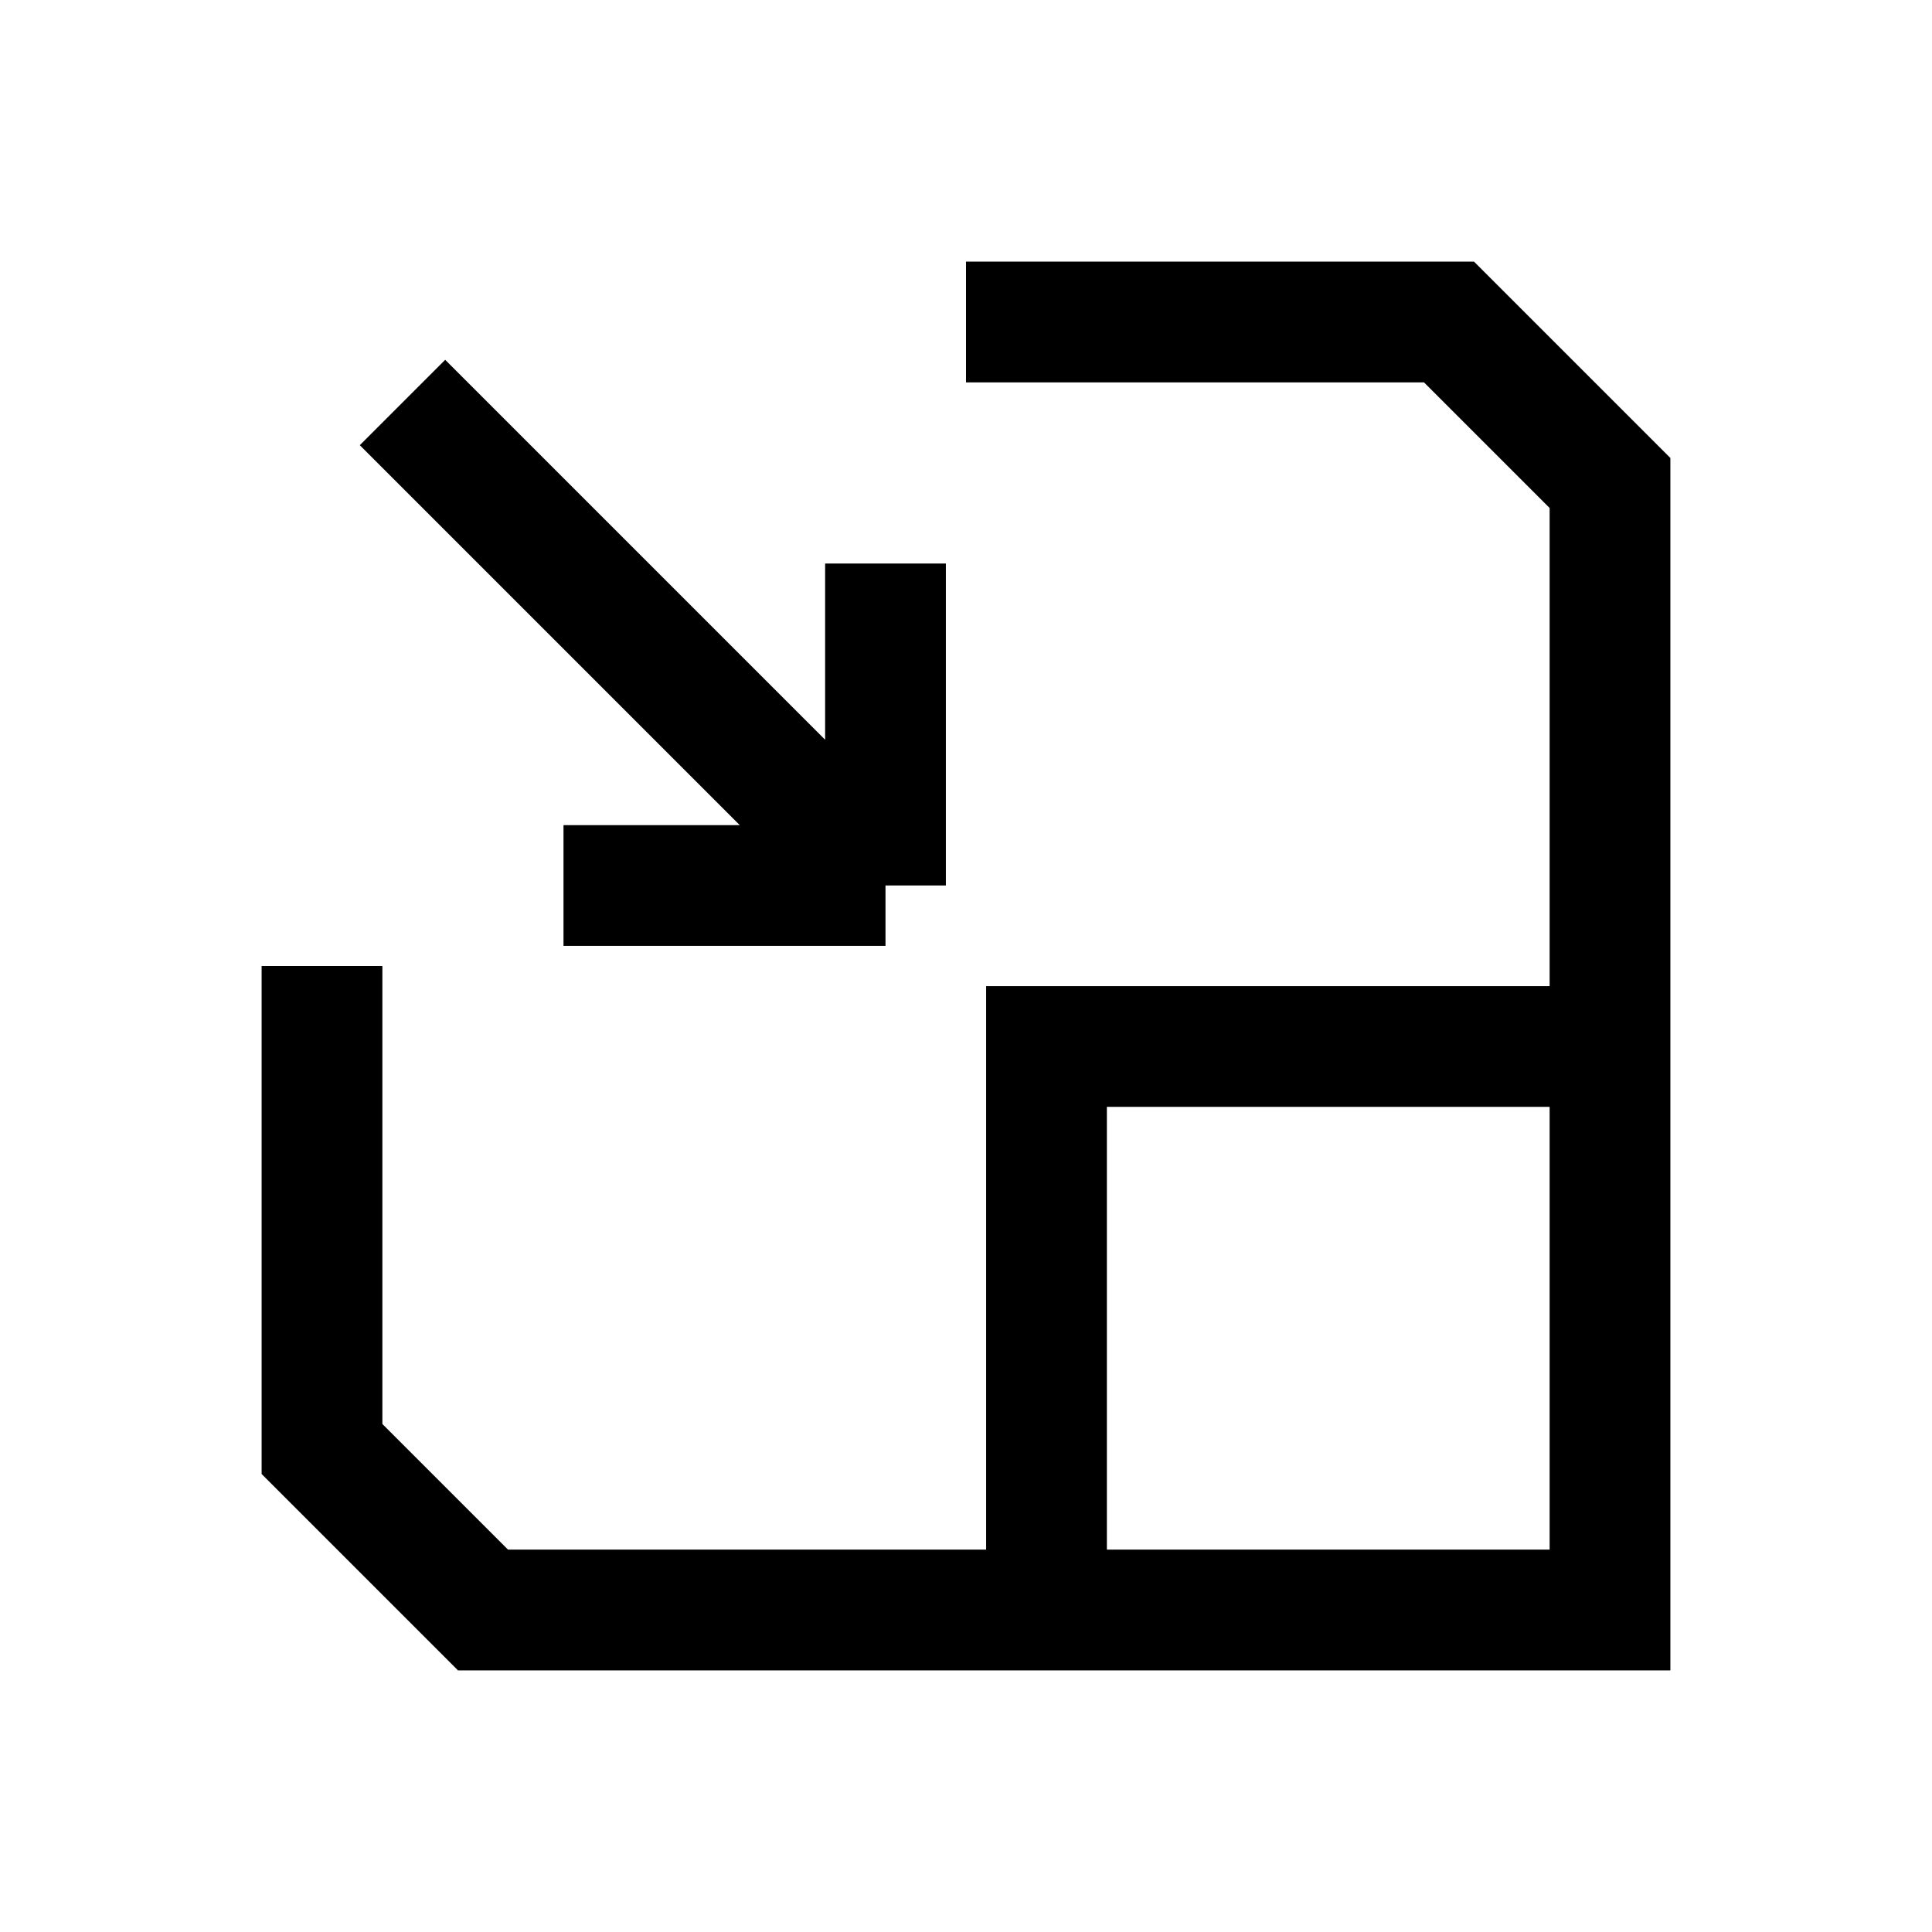
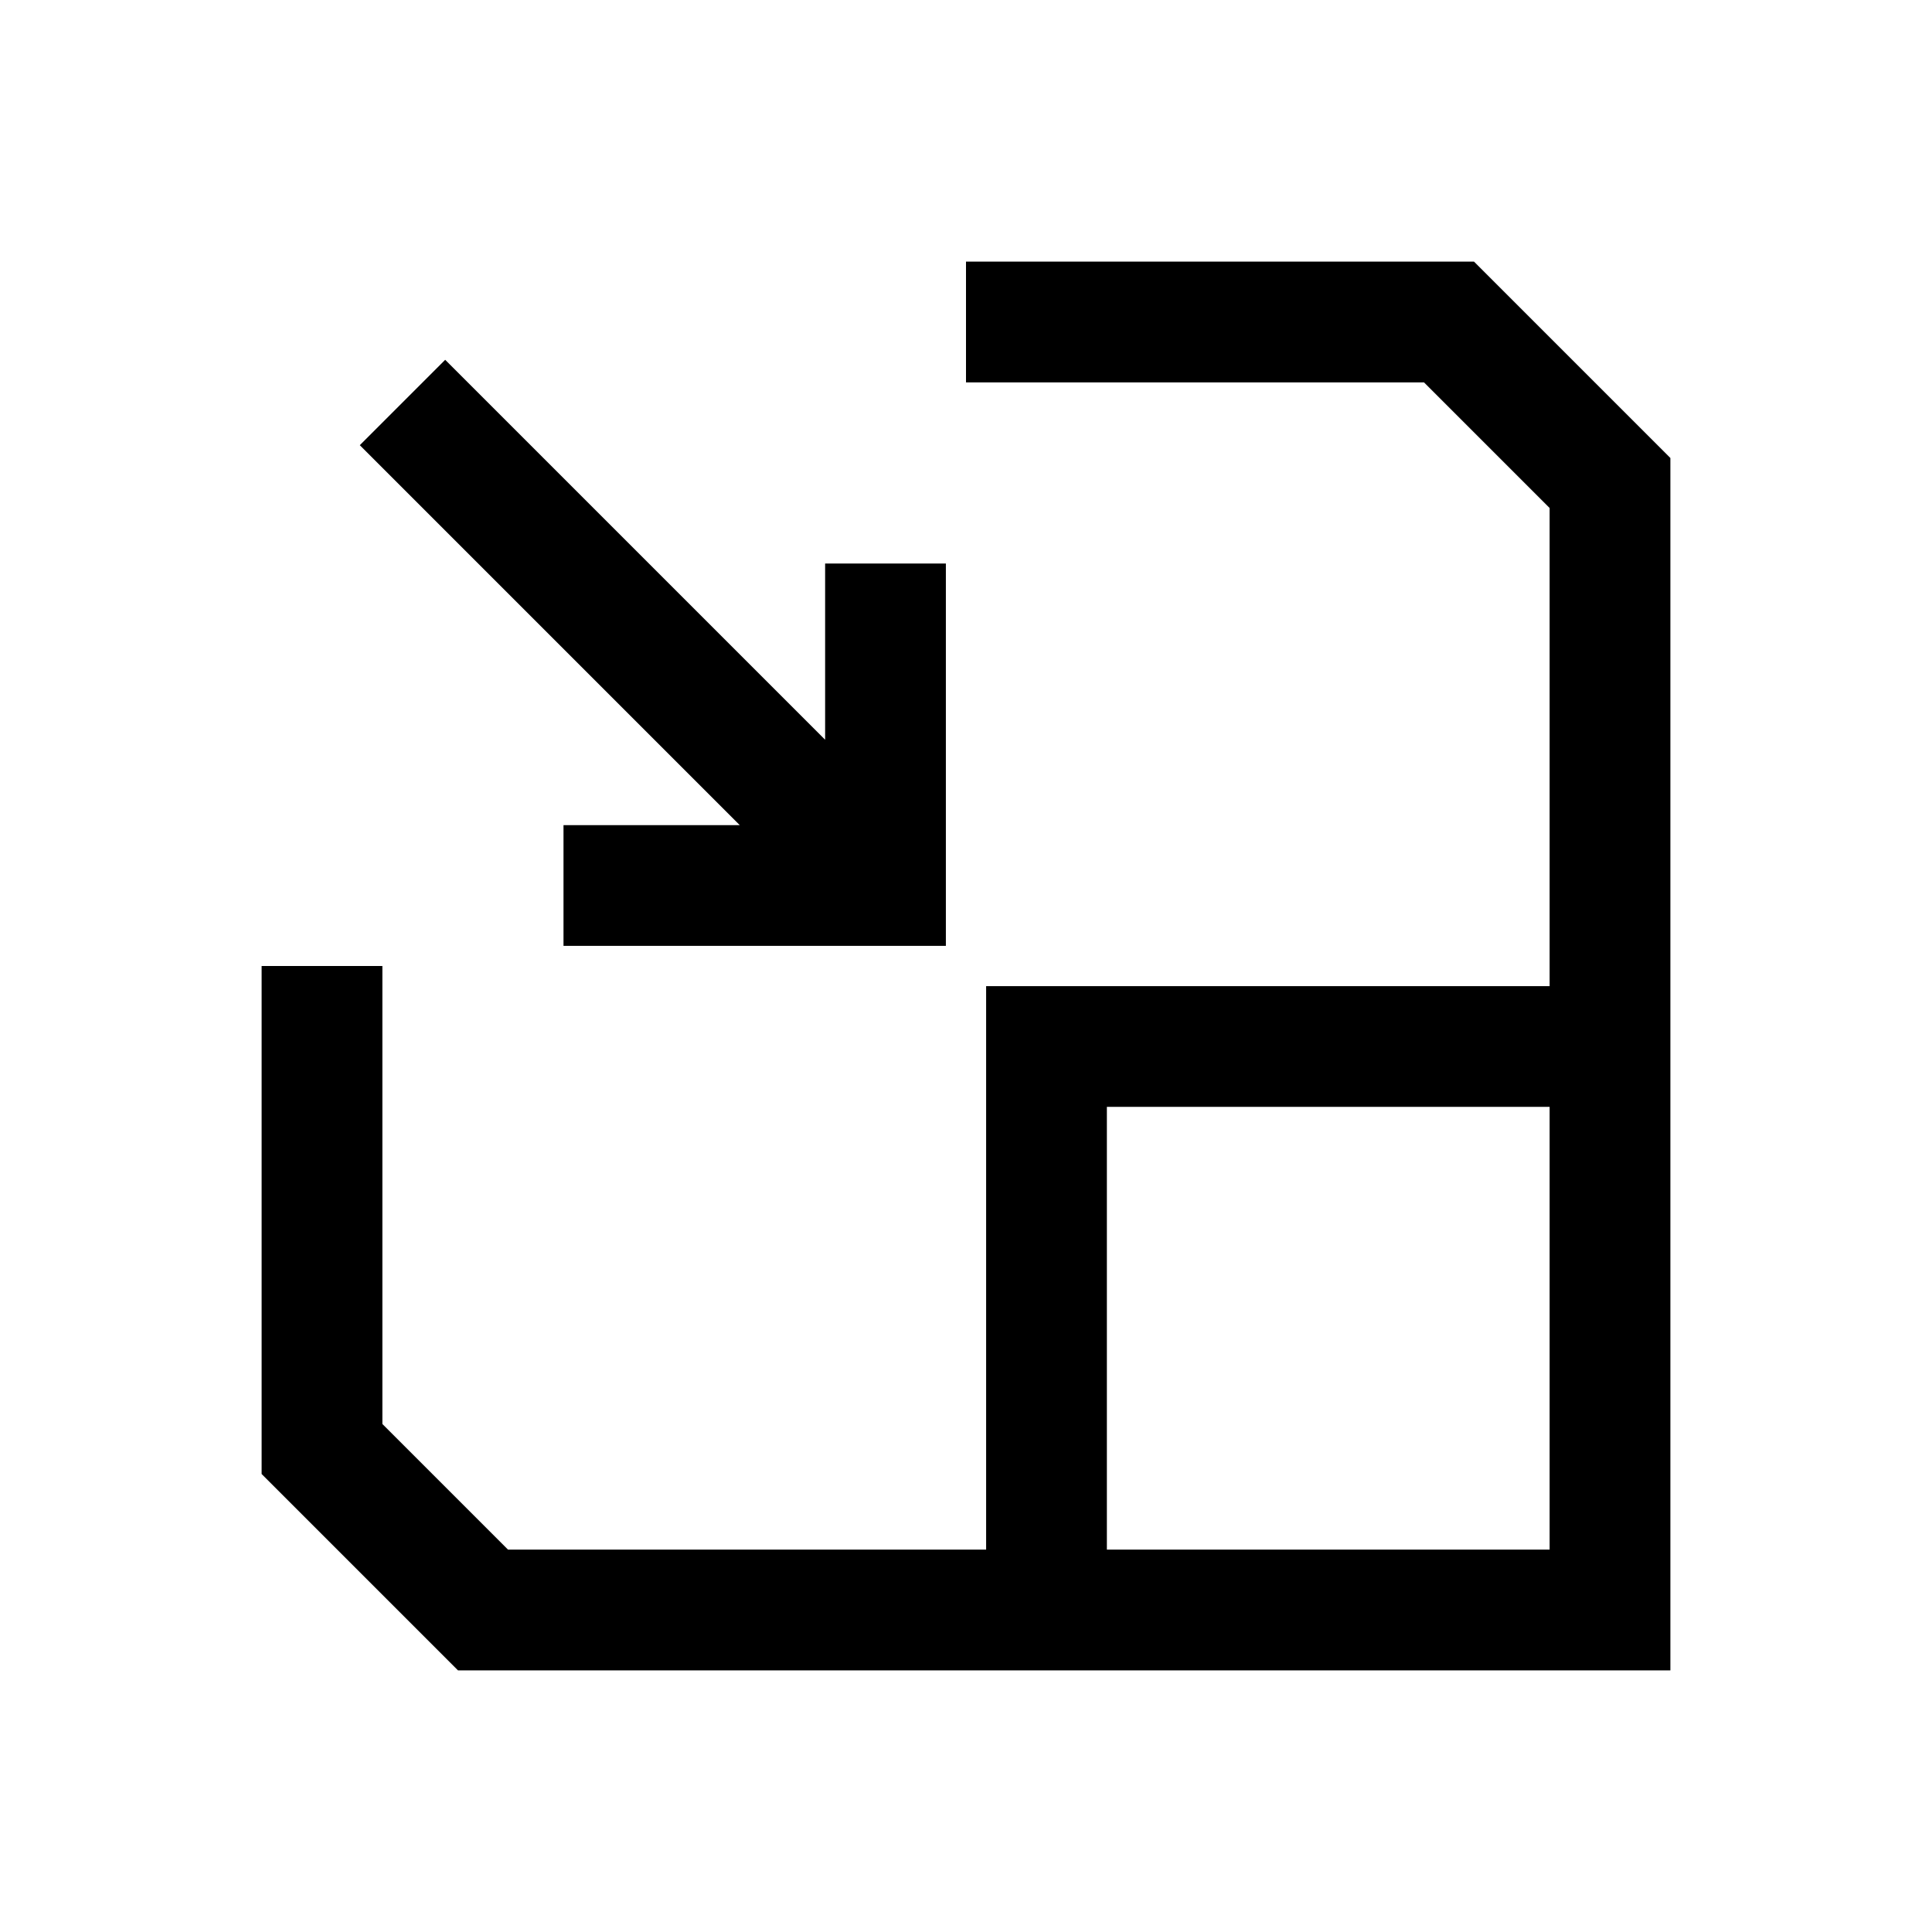
<svg xmlns="http://www.w3.org/2000/svg" width="24" height="24" viewBox="0 0 24 24" fill="none">
-   <path d="M4 12V18L6 20H20V6L18 4H12M20 13H13V20M5 5L11 11M11 11V7M11 11H7" stroke="black" stroke-width="1.5" />
+   <path d="M4 12V18L6 20H20V6L18 4H12M20 13H13V20M5 5L11 11M7 11H11V7" stroke="black" stroke-width="1.5" />
</svg>
